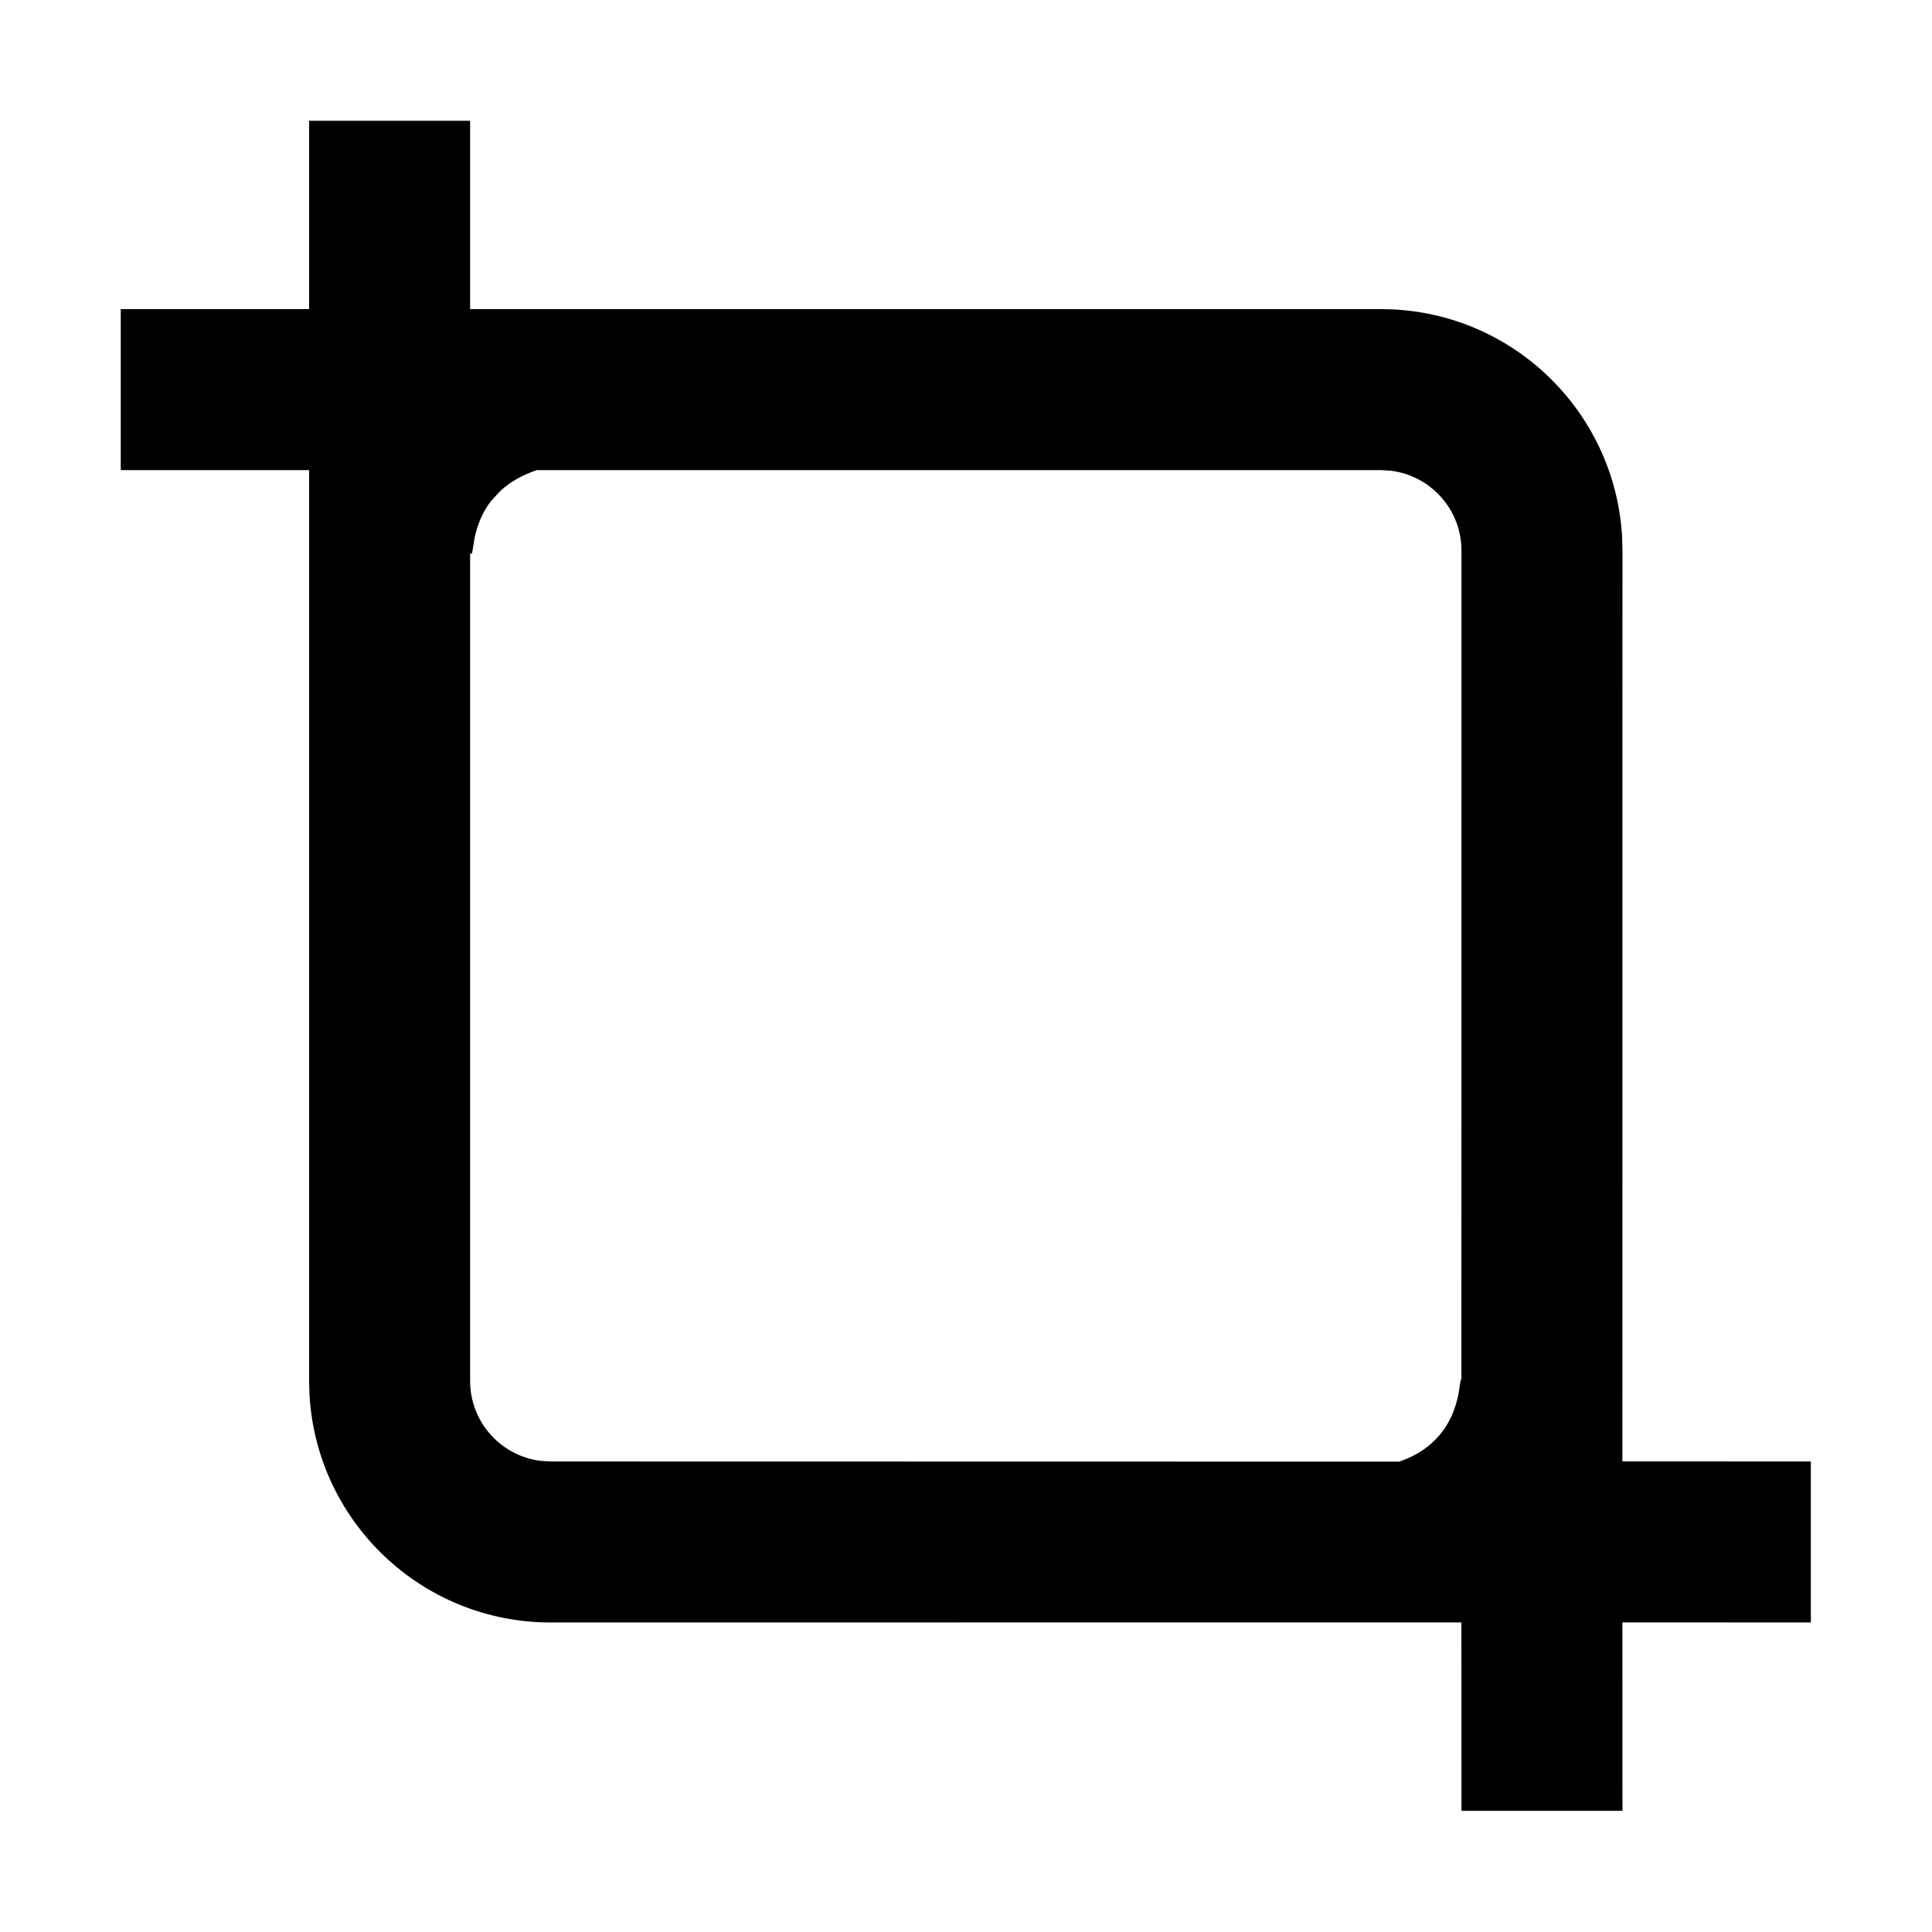
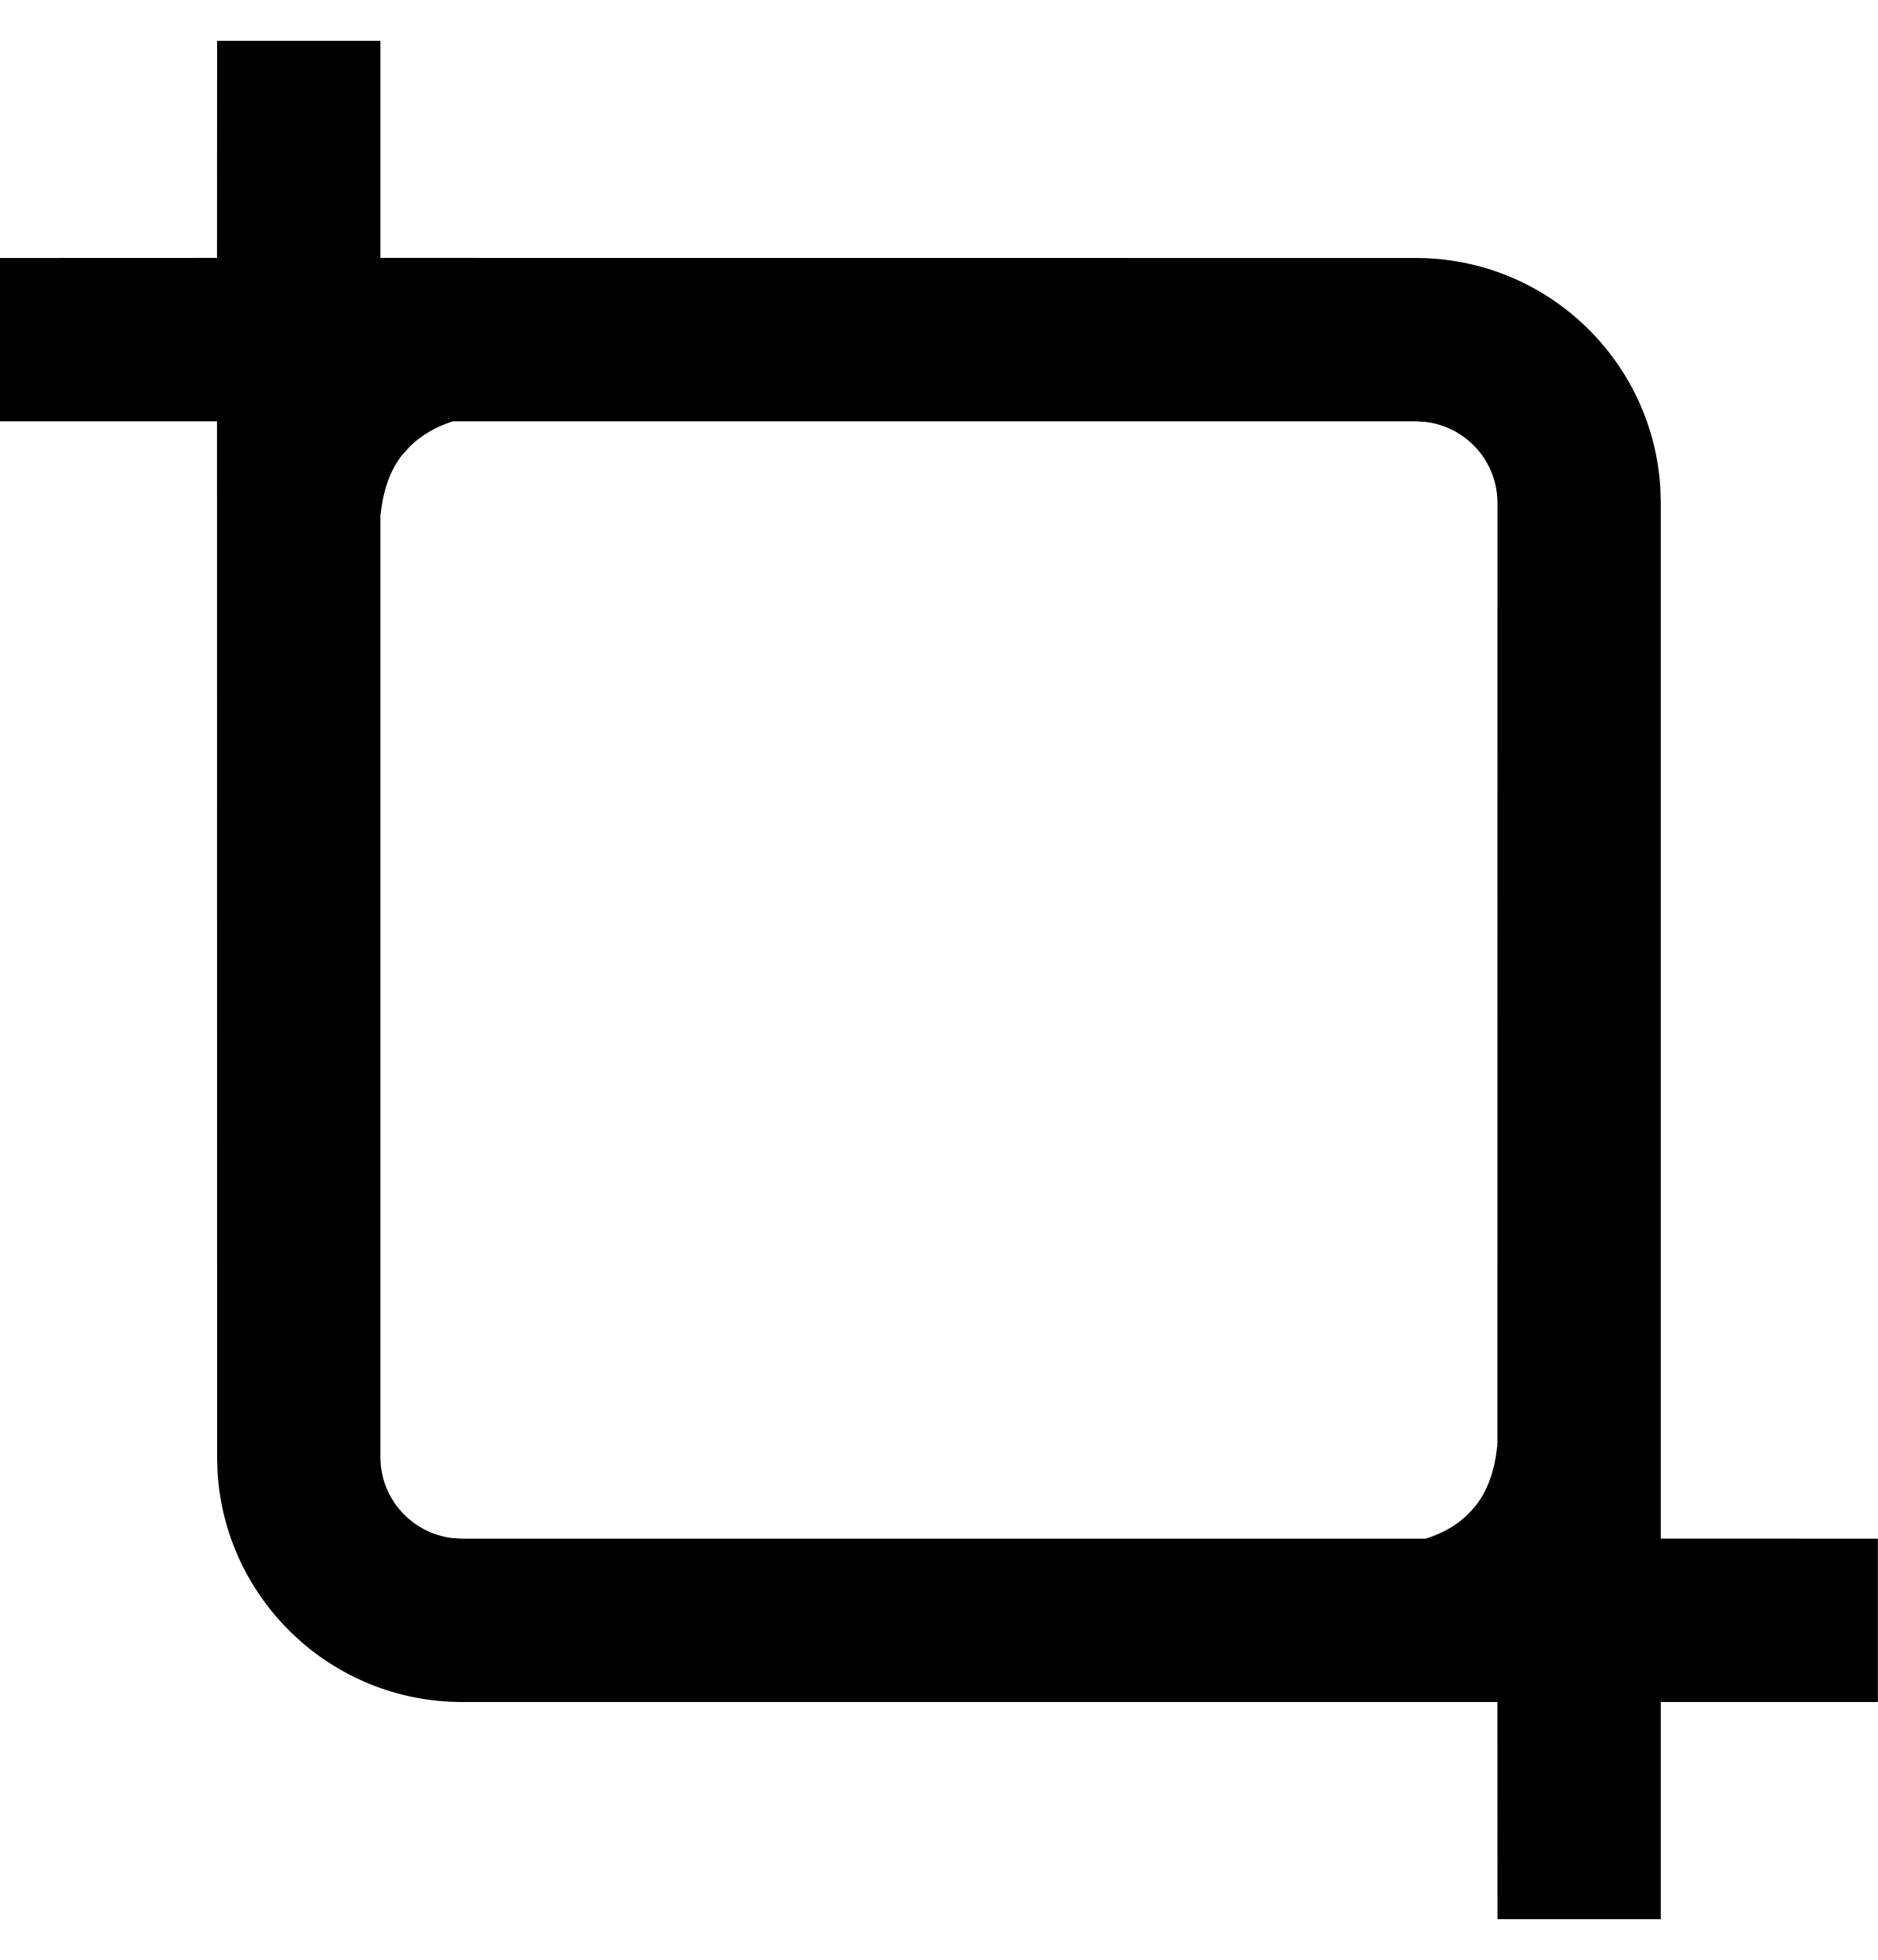
- <svg xmlns="http://www.w3.org/2000/svg" width="24" height="24" viewBox="0 0 24 24">
-   <path d="M5.84,1.5 L5.84,3.84 L17.155,3.84 C18.753,3.84 20.059,5.089 20.15,6.664 L20.155,6.84 L20.154,18.154 L22.495,18.155 L22.495,20.155 L20.154,20.154 L20.155,22.495 L18.155,22.495 L18.154,20.154 L6.84,20.155 C5.242,20.155 3.936,18.906 3.845,17.331 L3.84,17.155 L3.84,5.84 L1.5,5.84 L1.5,3.84 L3.84,3.84 L3.84,1.5 L5.84,1.5 Z M17.155,5.84 L6.668,5.84 C6.489,5.901 6.337,5.986 6.214,6.1 L6.1,6.224 C6.003,6.348 5.934,6.501 5.895,6.684 L5.864,6.877 L5.84,6.876 L5.84,17.155 C5.84,17.668 6.226,18.09 6.723,18.148 L6.84,18.155 L17.382,18.157 C17.603,18.082 17.779,17.961 17.91,17.793 C18.007,17.669 18.075,17.516 18.115,17.333 L18.146,17.14 L18.154,17.139 L18.155,6.84 C18.155,6.327 17.769,5.905 17.272,5.847 L17.155,5.84 Z" fill="#000" fill-rule="evenodd" />
+ <svg xmlns="http://www.w3.org/2000/svg" width="23" height="24" viewBox="0 0 23 24">
+   <path d="M4.659,0.5 L4.659,3.158 L17.34,3.159 C18.938,3.159 20.245,4.408 20.336,5.983 L20.341,6.16 L20.341,18.84 L23,18.841 L23,20.841 L20.341,20.841 L20.341,23.5 L18.341,23.5 L18.34,20.841 L5.66,20.841 C4.062,20.841 2.755,19.592 2.664,18.017 L2.659,17.84 L2.658,5.159 L-1.42108547e-14,5.159 L-1.42108547e-14,3.159 L2.658,3.158 L2.659,0.5 L4.659,0.5 Z M17.34,5.159 L5.545,5.159 C5.335,5.228 5.16,5.329 5.02,5.467 L4.921,5.577 C4.78,5.758 4.694,5.997 4.663,6.293 L4.663,6.293 L4.659,6.292 L4.659,17.84 C4.659,18.353 5.045,18.776 5.543,18.834 L5.66,18.841 L17.459,18.841 C17.721,18.761 17.927,18.624 18.079,18.43 C18.22,18.249 18.306,18.01 18.337,17.714 L18.337,17.714 L18.34,17.714 L18.341,6.16 C18.341,5.647 17.955,5.224 17.457,5.166 L17.34,5.159 Z" fill="#000" fill-rule="evenodd" />
</svg>
